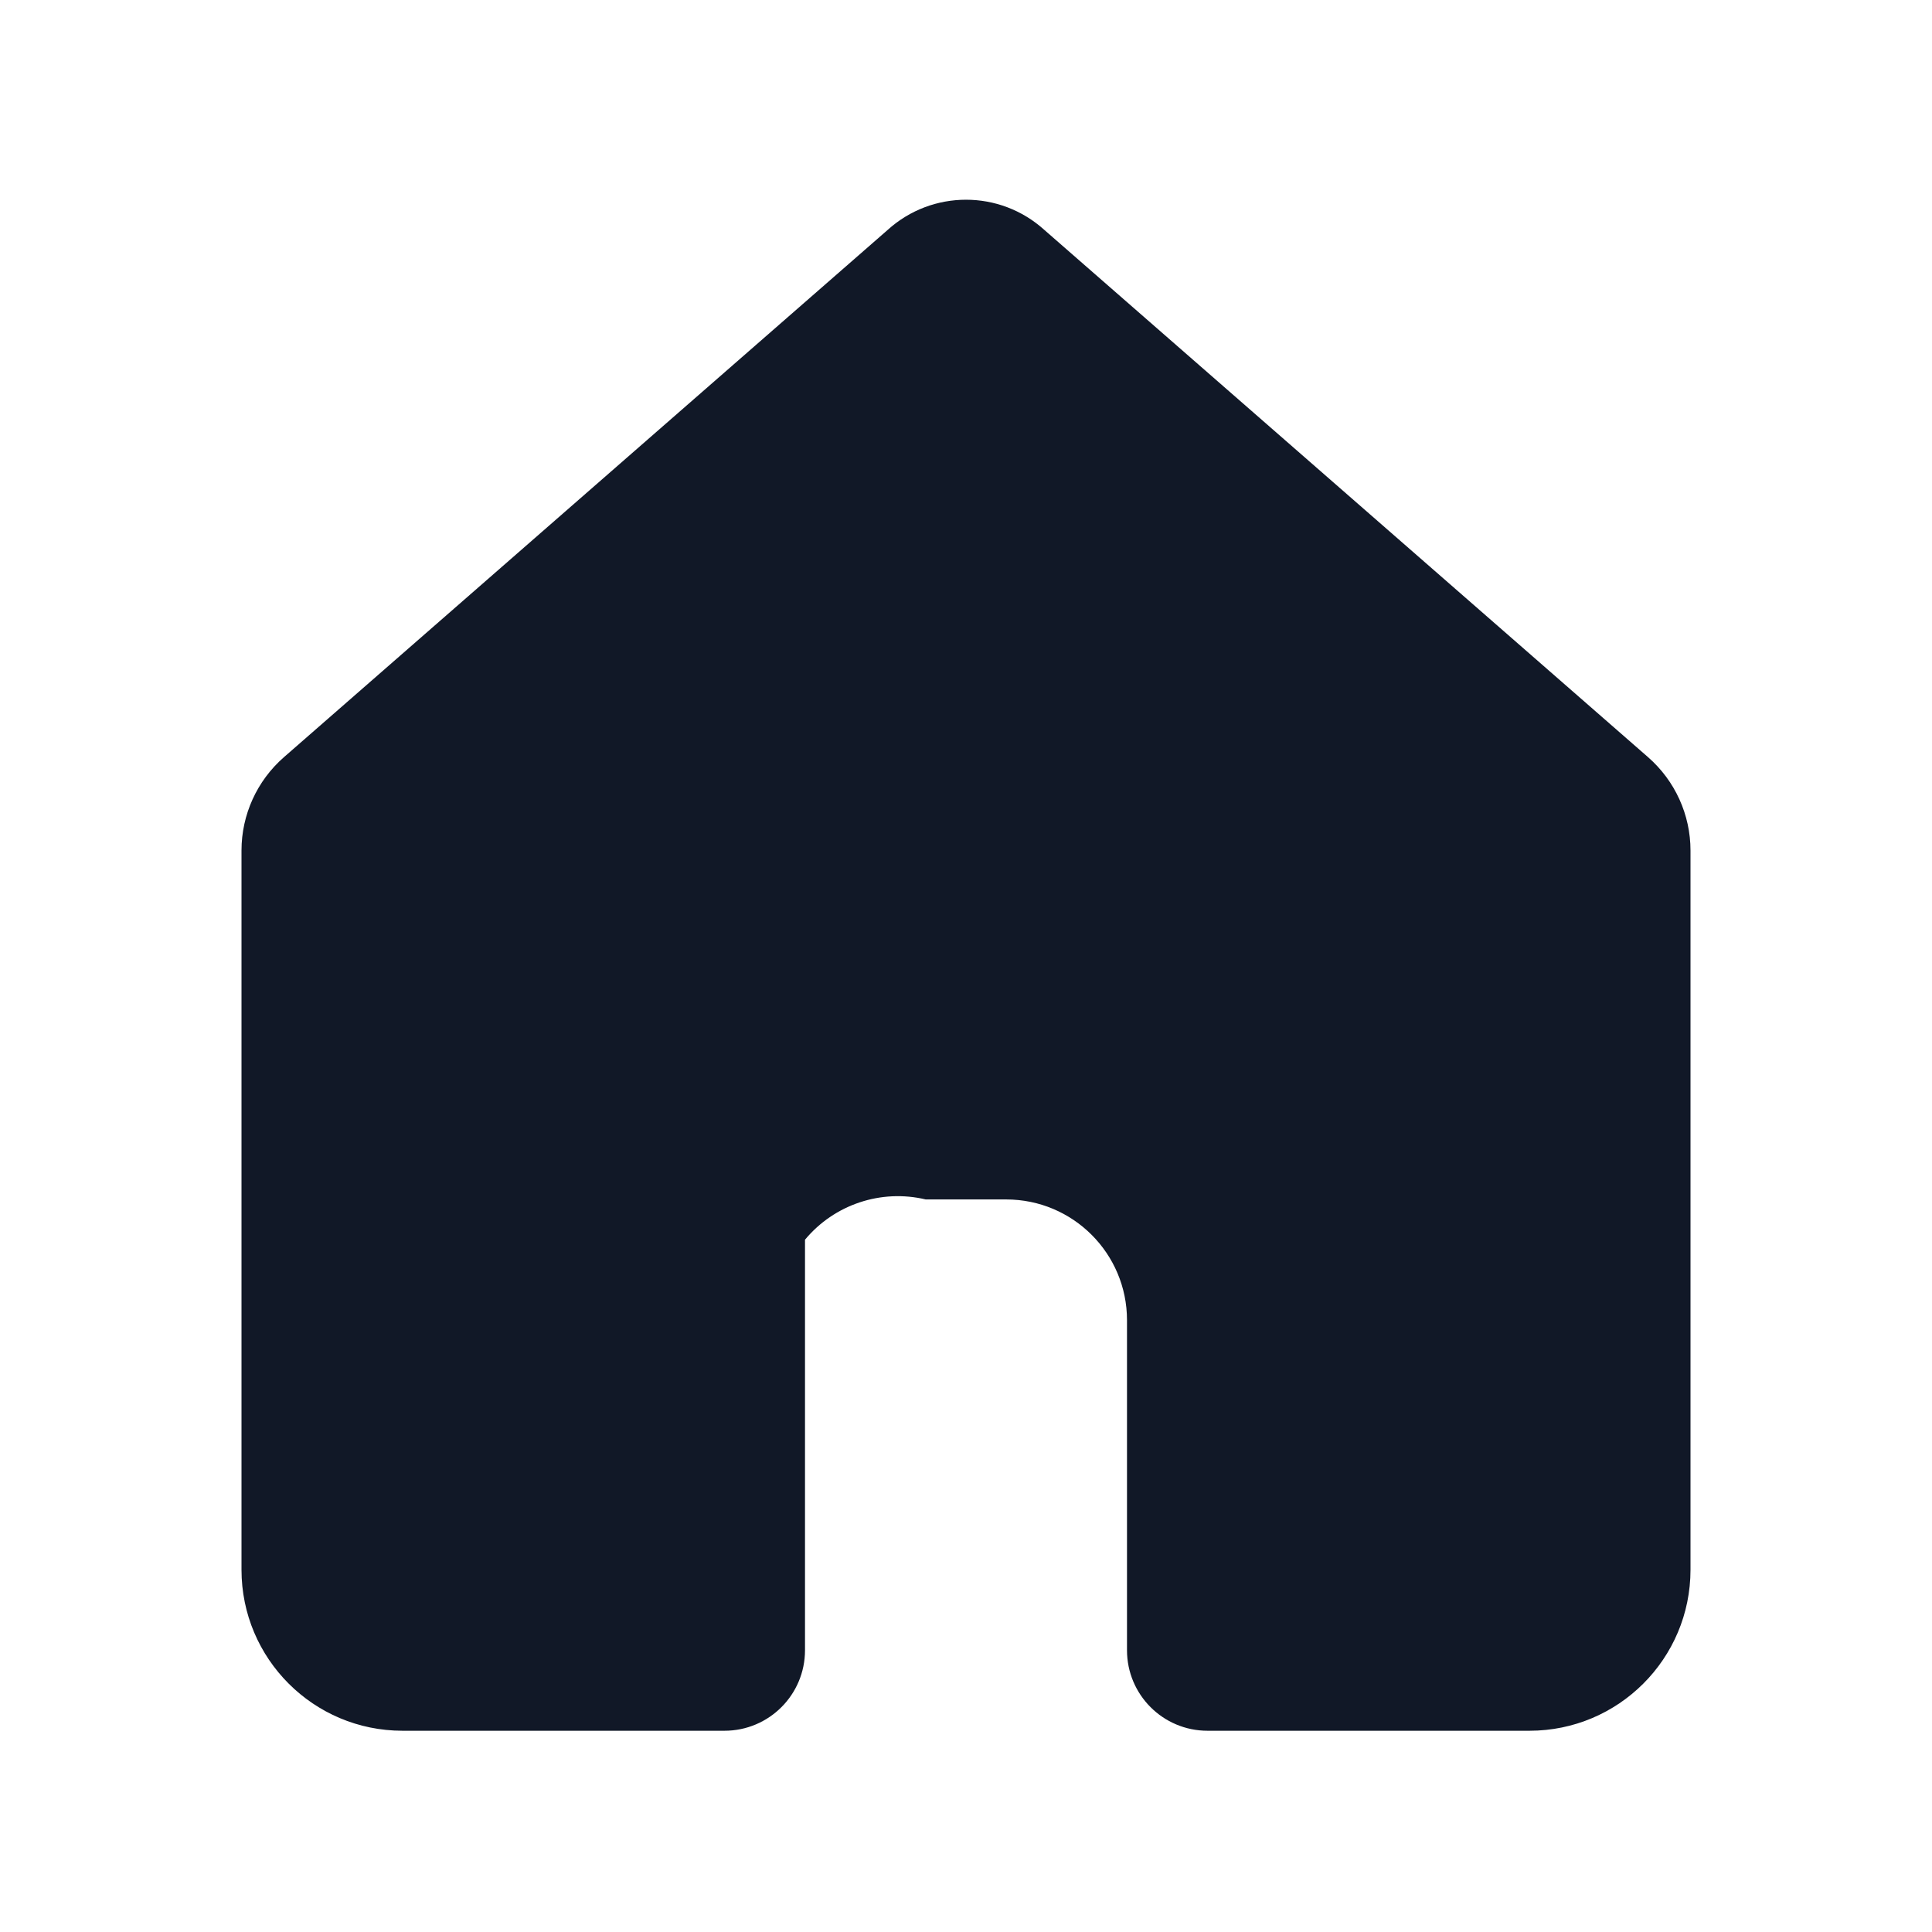
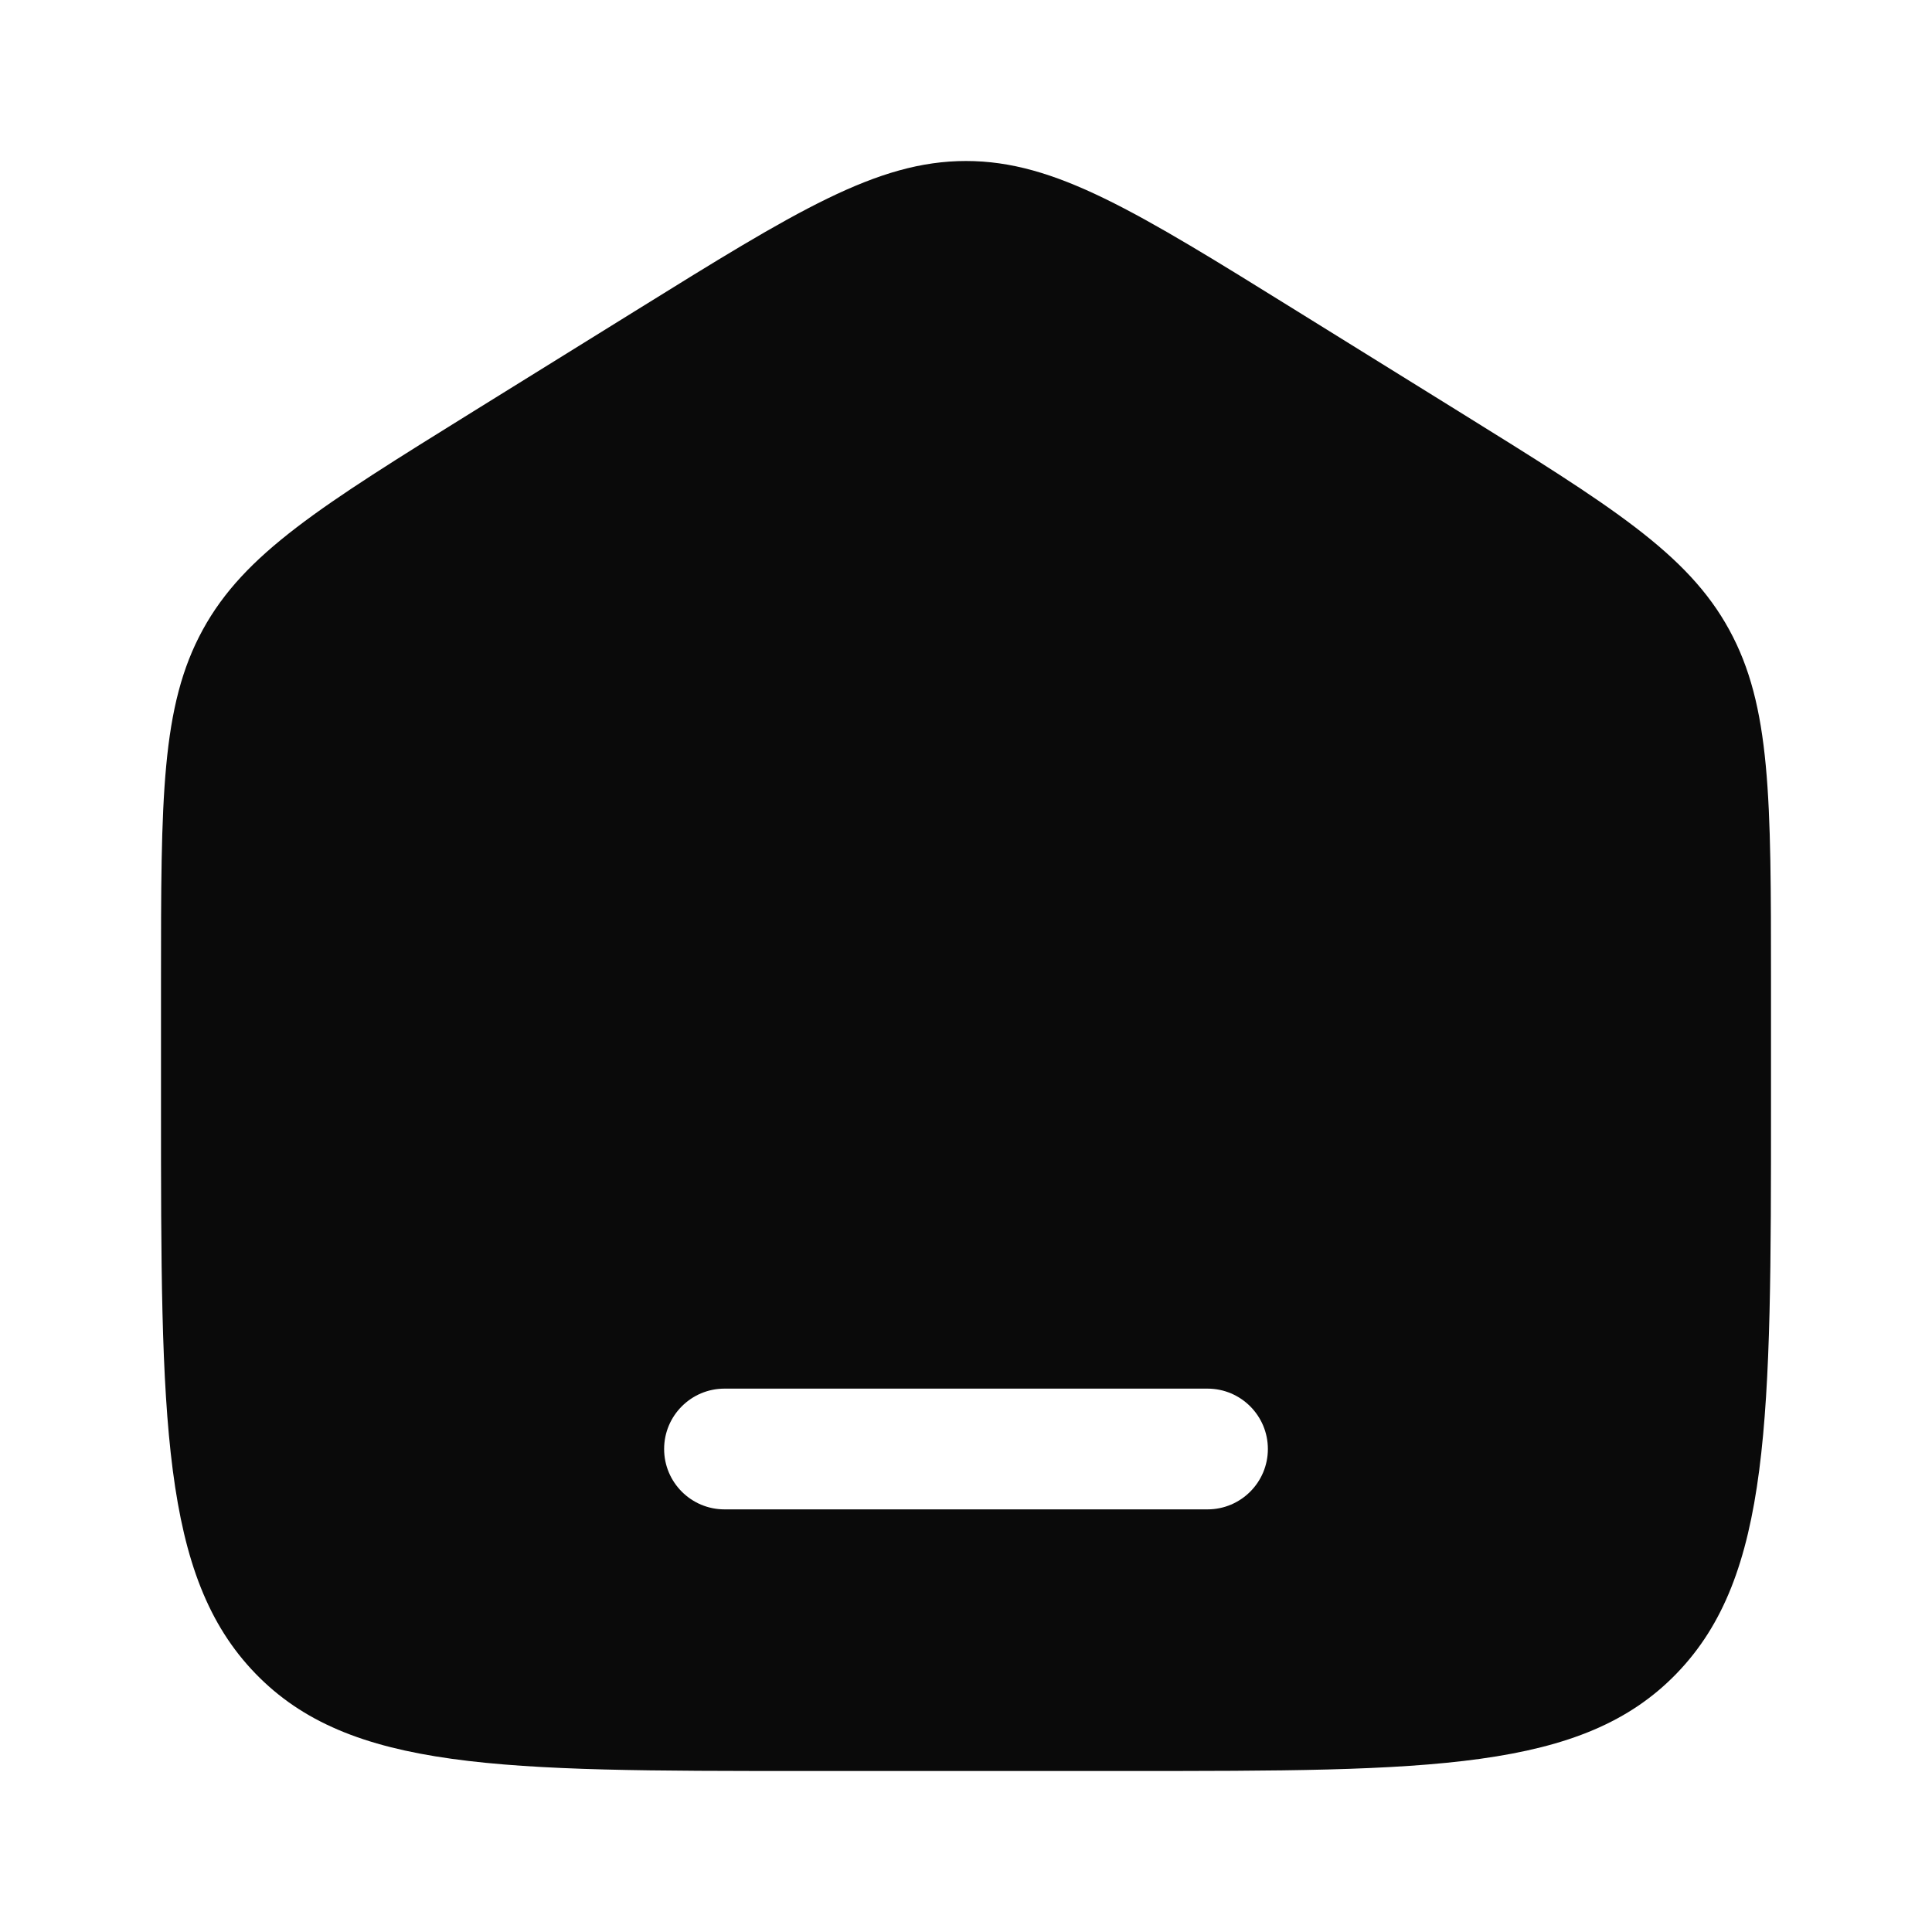
<svg xmlns="http://www.w3.org/2000/svg" width="24" height="24" viewBox="0 0 24 24" fill="none">
-   <path d="M3 10.565c0-.444.192-.866.527-1.159l7.5-6.55a1.45 1.45 0 0 1 1.946 0l7.5 6.55c.335.293.527.715.527 1.16V19.5a2 2 0 0 1-2 2h-4a1 1 0 0 1-1-1v-4.1a1.5 1.5 0 0 0-1.5-1.5h-1A1.5 1.5 0 0 0 10 15.4V20.5a1 1 0 0 1-1 1H5a2 2 0 0 1-2-2z" fill="#111827" />
+   <path fill-rule="evenodd" clip-rule="evenodd" d="M2.519 7.823C2 8.771 2 9.915 2 12.204V13.725C2 17.626 2 19.576 3.172 20.788C4.343 22 6.229 22 10 22H14C17.771 22 19.657 22 20.828 20.788C22 19.576 22 17.626 22 13.725V12.204C22 9.915 22 8.771 21.481 7.823C20.962 6.874 20.013 6.286 18.116 5.108L16.116 3.867C14.111 2.622 13.108 2 12 2C10.892 2 9.889 2.622 7.884 3.867L5.884 5.108C3.987 6.286 3.038 6.874 2.519 7.823ZM9 17.25C8.586 17.25 8.25 17.586 8.25 18C8.25 18.414 8.586 18.75 9 18.75H15C15.414 18.75 15.75 18.414 15.75 18C15.75 17.586 15.414 17.25 15 17.25H9Z" fill="#0A0A0A" />
</svg>
